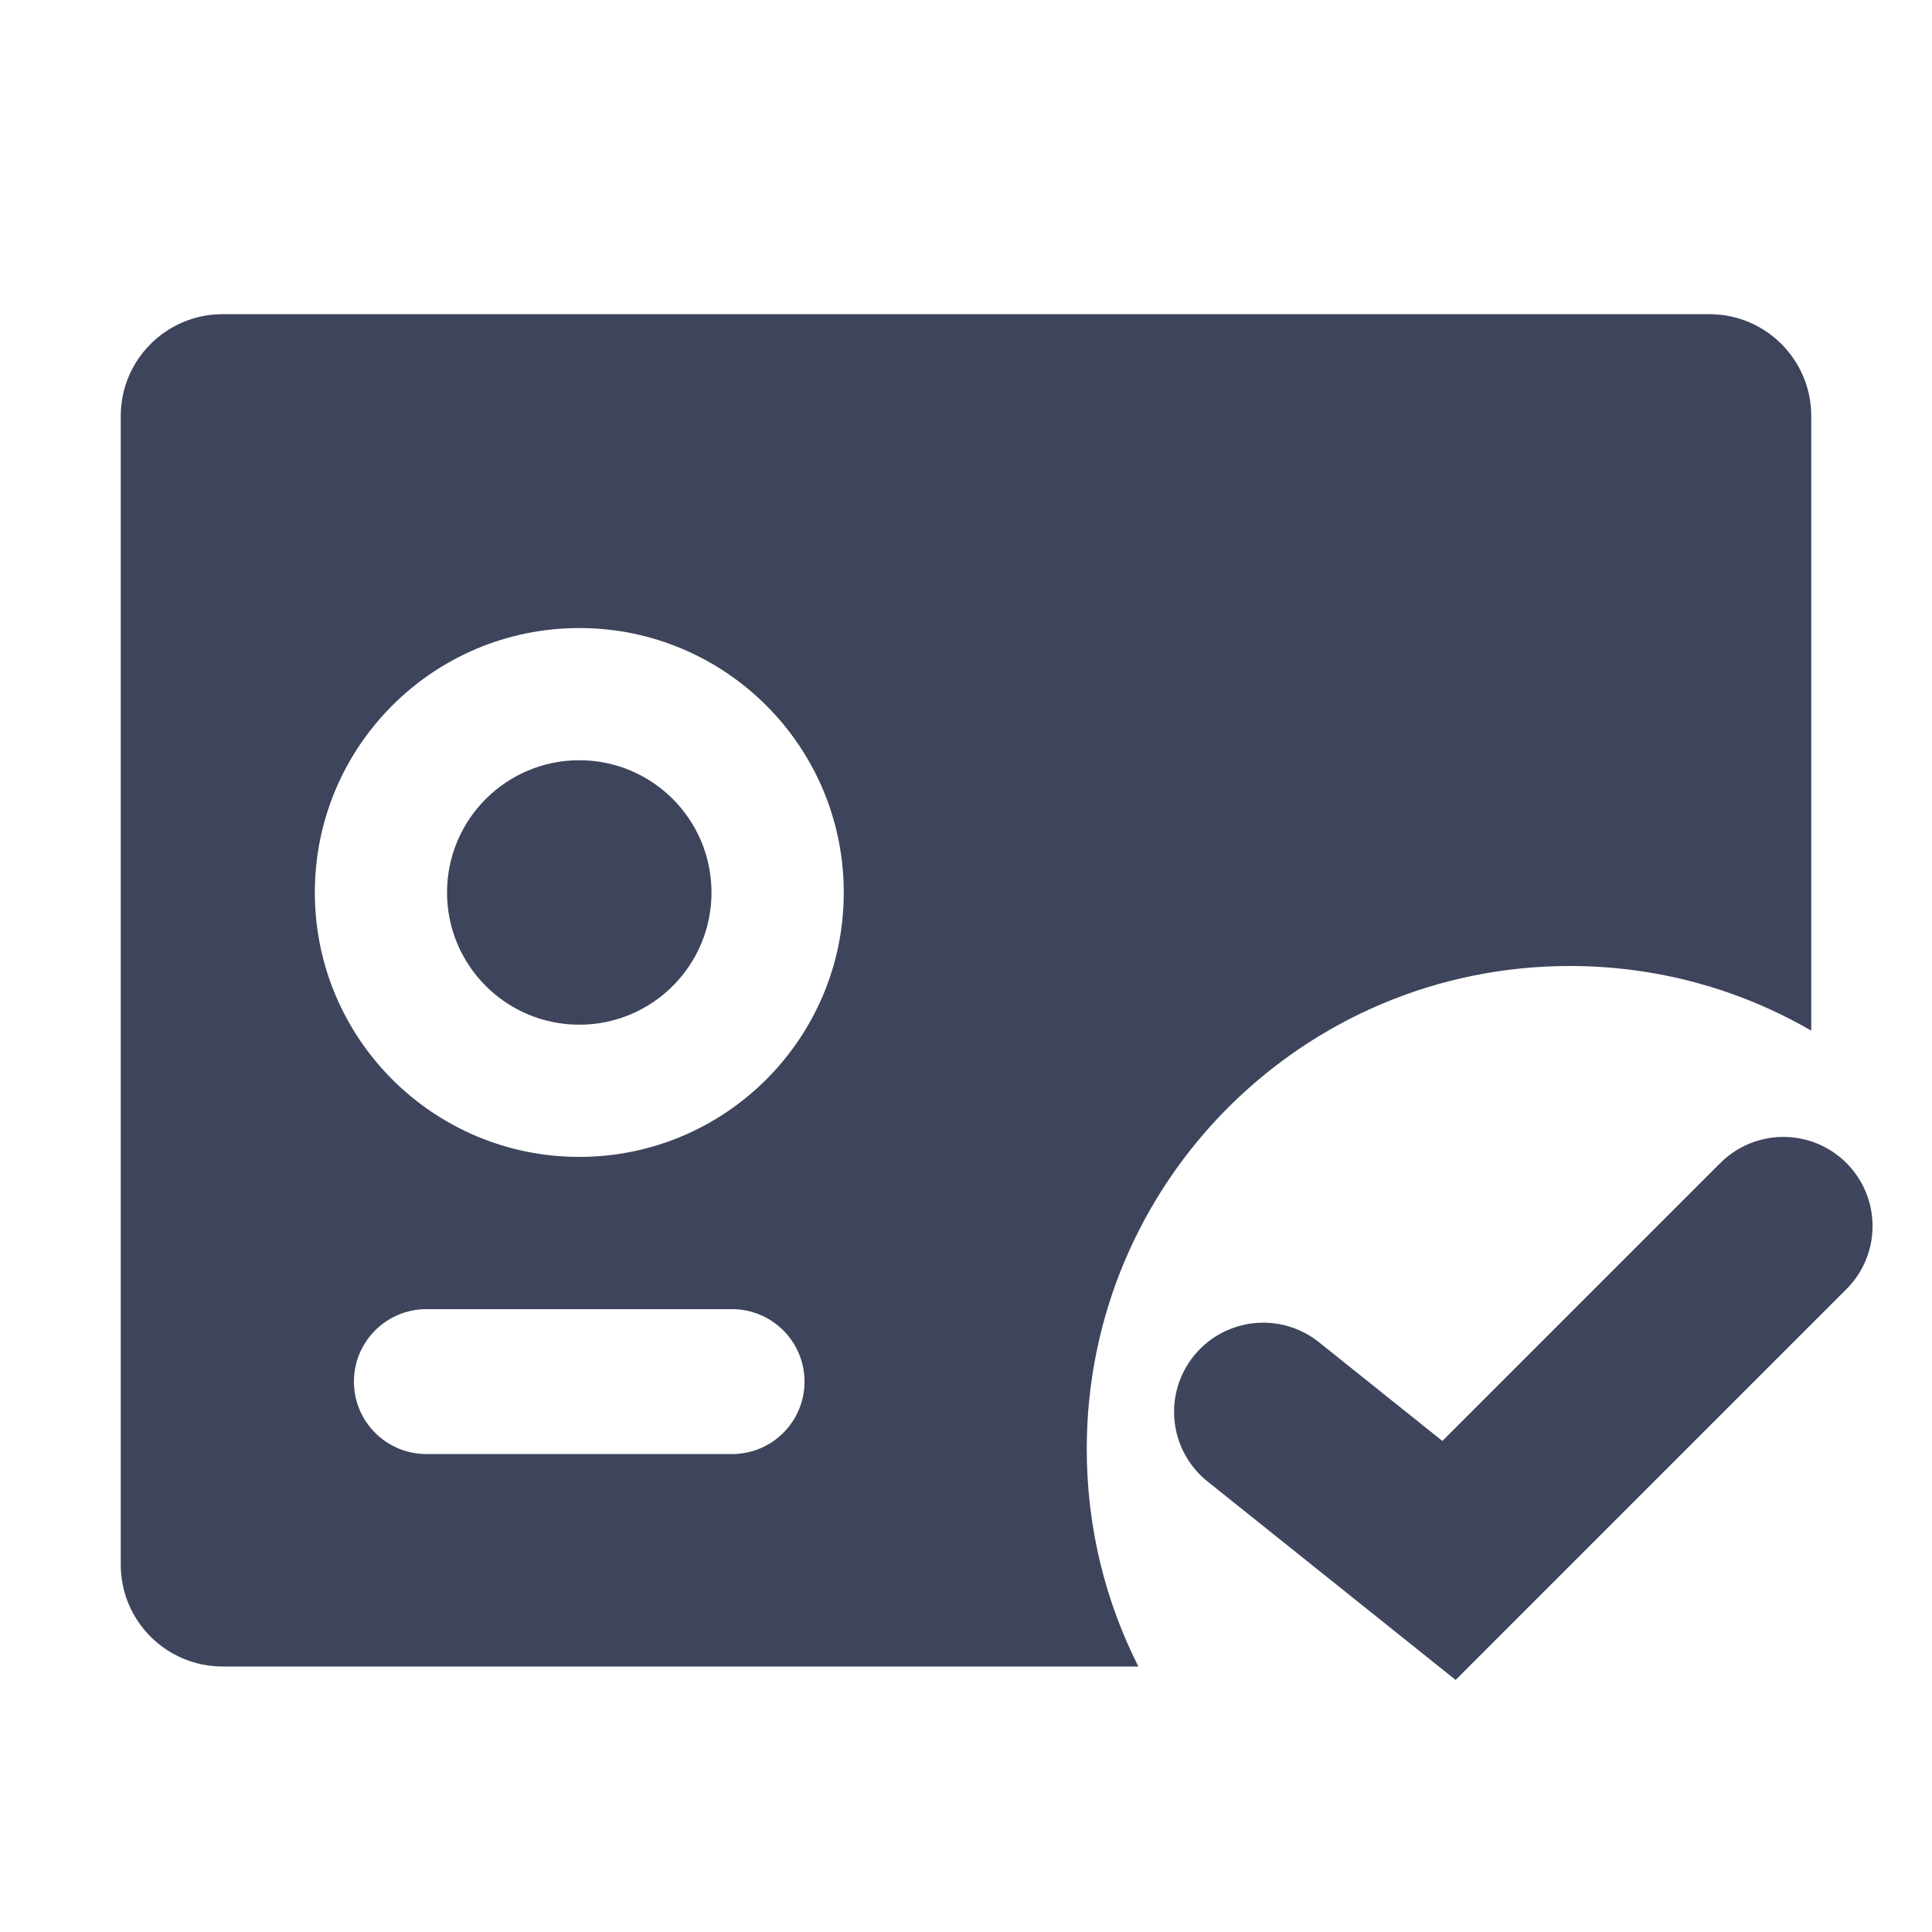
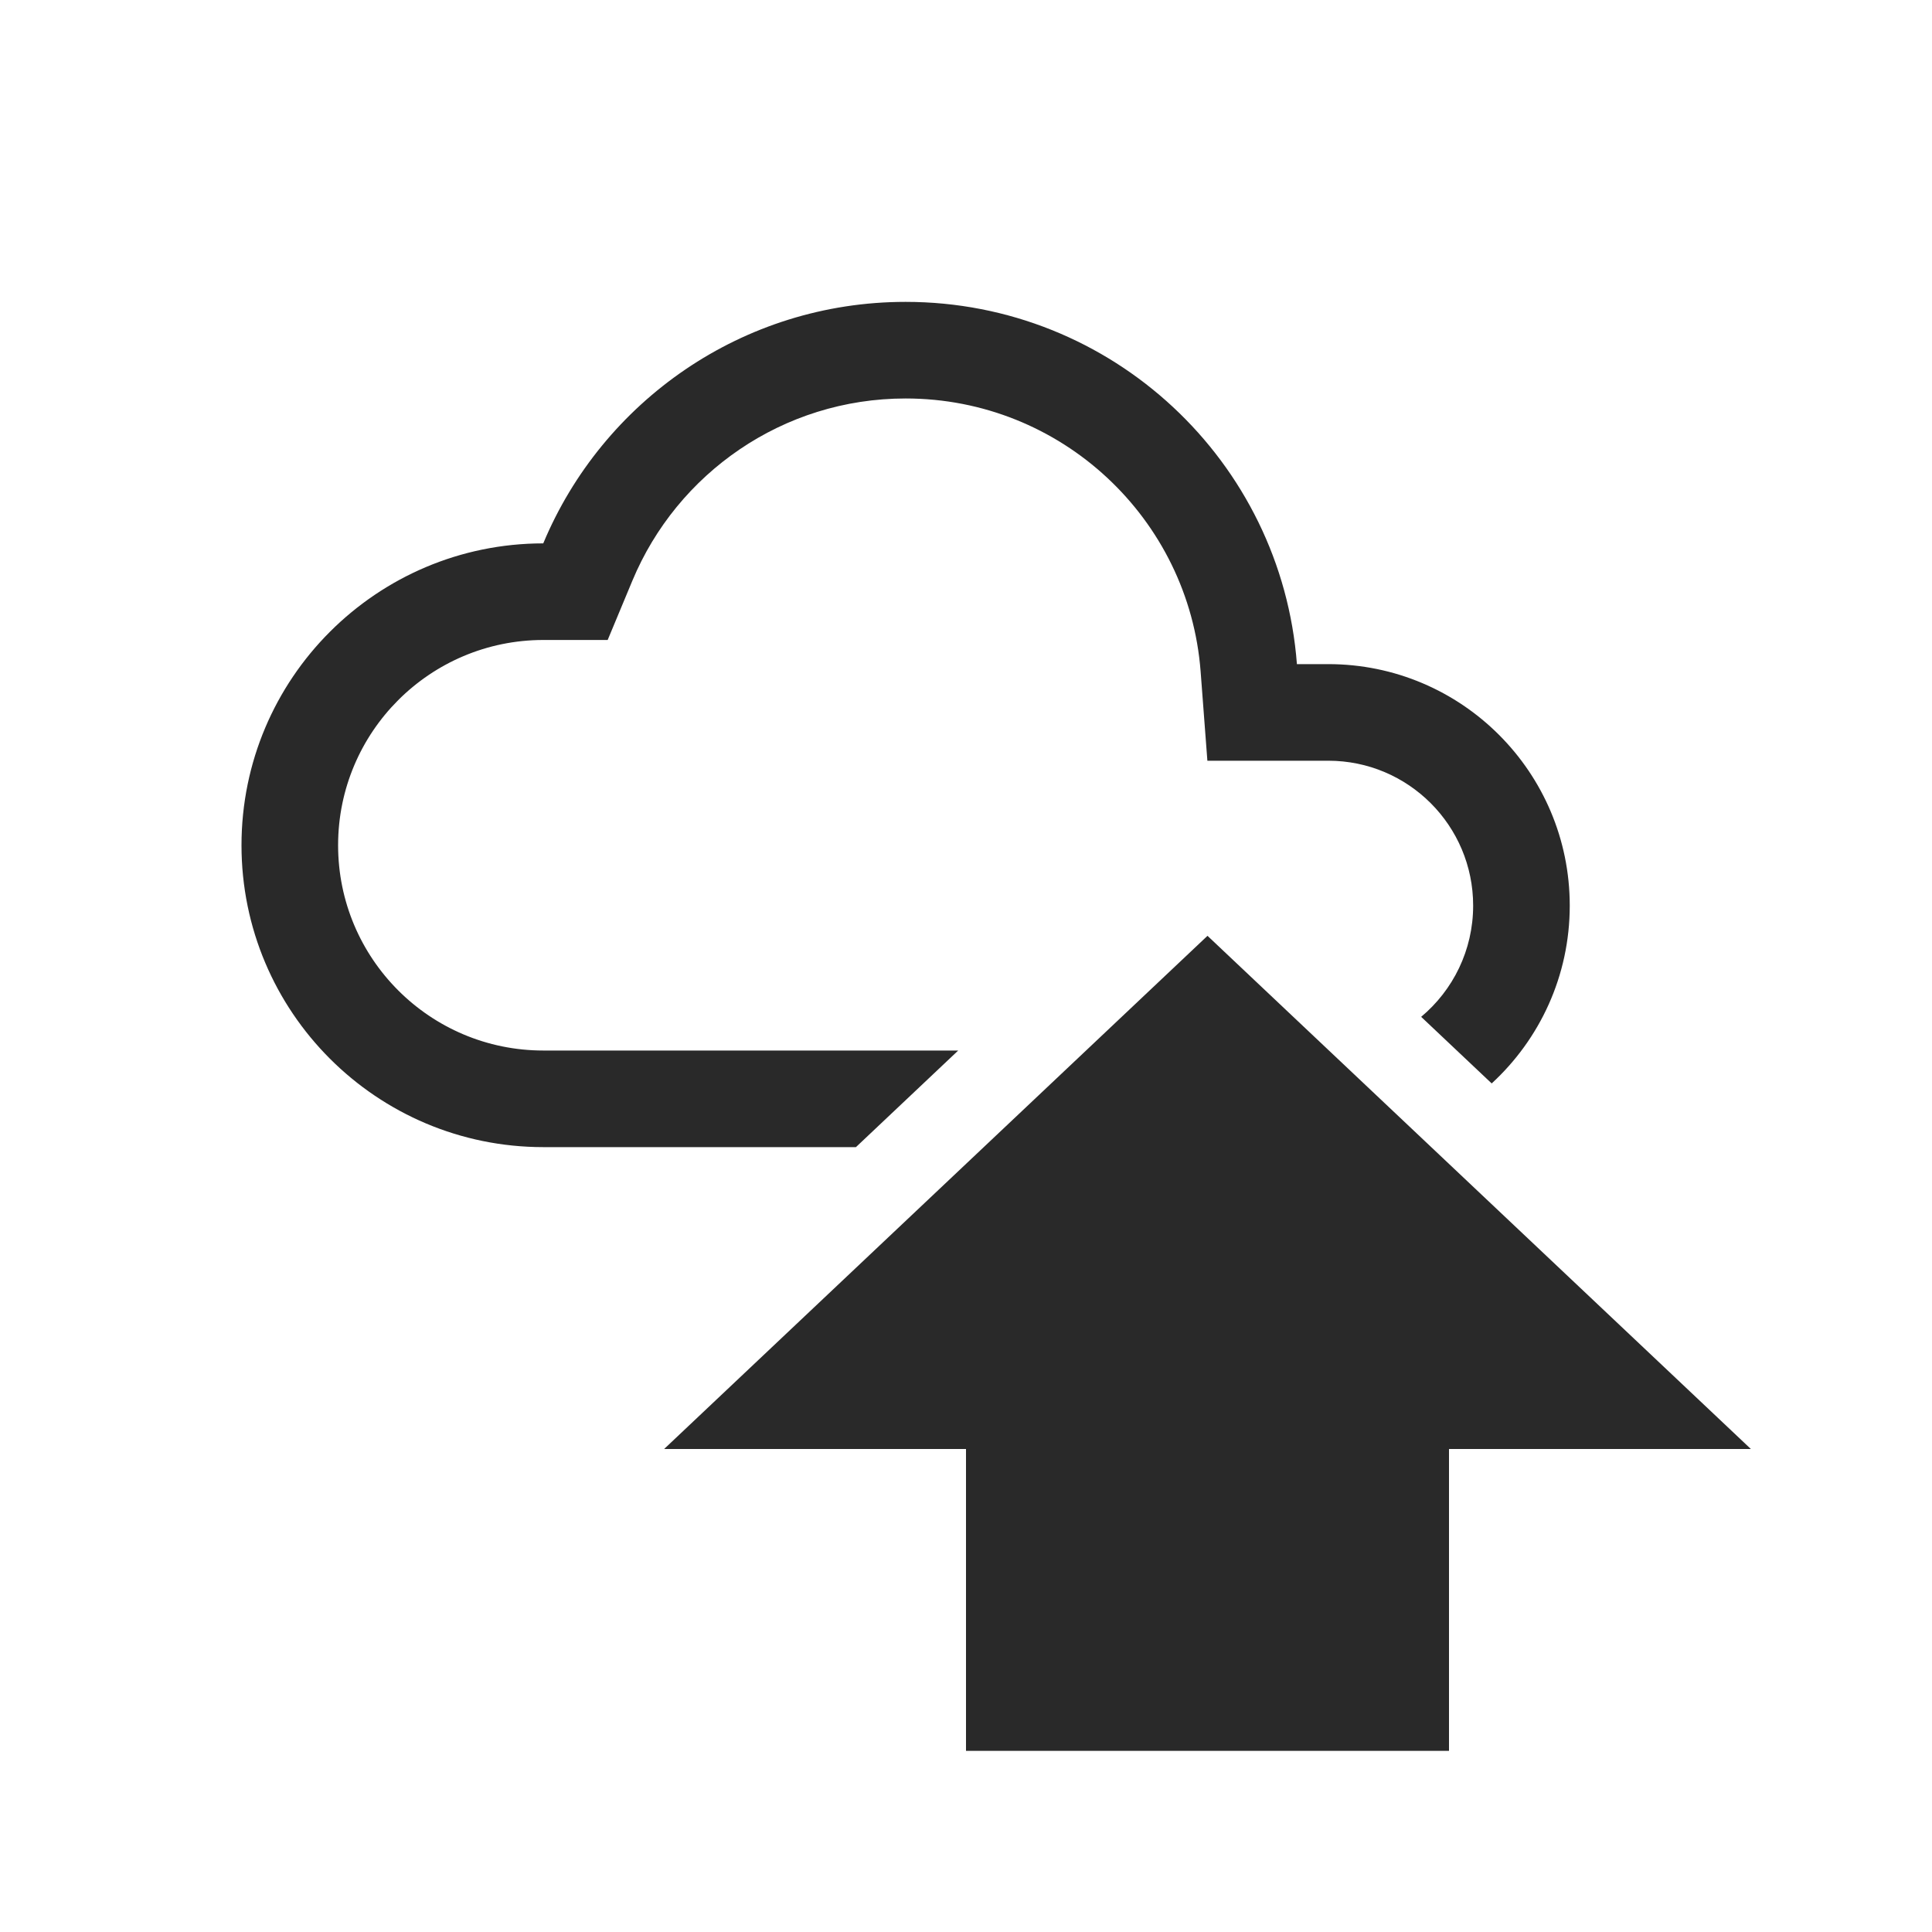
- <svg xmlns="http://www.w3.org/2000/svg" width="26" height="26" viewBox="0 0 26 26" fill="none">
-   <path fill-rule="evenodd" clip-rule="evenodd" d="M2.996 4.228C2.239 4.228 1.625 4.841 1.625 5.599V21.056C1.625 21.814 2.239 22.427 2.996 22.427H15.32C14.875 21.548 14.625 20.553 14.625 19.5C14.625 15.91 17.535 13 21.125 13C22.309 13 23.419 13.316 24.375 13.87V5.599C24.375 4.841 23.761 4.228 23.004 4.228H2.996ZM9.575 12.011C9.575 12.993 8.779 13.79 7.796 13.79C6.813 13.79 6.016 12.993 6.016 12.011C6.016 11.028 6.813 10.231 7.796 10.231C8.779 10.231 9.575 11.028 9.575 12.011ZM11.355 12.011C11.355 13.976 9.761 15.569 7.796 15.569C5.83 15.569 4.237 13.976 4.237 12.011C4.237 10.045 5.83 8.452 7.796 8.452C9.761 8.452 11.355 10.045 11.355 12.011ZM4.763 18.593C4.763 18.055 5.2 17.618 5.738 17.618H9.852C10.39 17.618 10.827 18.055 10.827 18.593C10.827 19.132 10.39 19.568 9.852 19.568H5.738C5.2 19.568 4.763 19.132 4.763 18.593Z" fill="#3E445B" />
-   <path d="M17 19L19.5 21L24 16.5" stroke="#3E455C" stroke-width="2.4" stroke-linecap="round" />
+ <svg xmlns="http://www.w3.org/2000/svg" width="32" height="32" viewBox="0 0 32 32" fill="none">
+   <path fill-rule="evenodd" clip-rule="evenodd" d="M10.065 10.6L8.999 10.6C7.122 10.601 5.6 12.123 5.6 14C5.6 15.878 7.122 17.4 9 17.4H15H15.871L14.177 19H9C6.239 19 4 16.761 4 14C4 11.239 6.238 9.001 8.998 9C9.978 6.651 12.296 5 15 5C18.422 5 21.226 7.644 21.481 11H22C24.209 11 26 12.791 26 15C26 16.165 25.502 17.214 24.707 17.945L23.539 16.842C24.065 16.402 24.4 15.74 24.4 15C24.4 13.675 23.326 12.6 22 12.6H21.481H19.998L19.886 11.121C19.693 8.593 17.579 6.6 15 6.6C12.964 6.6 11.215 7.842 10.475 9.616L10.065 10.6ZM20 15.5L29 24H24V29H16V24L11 24L20 15.5Z" fill="#292929" />
</svg>
